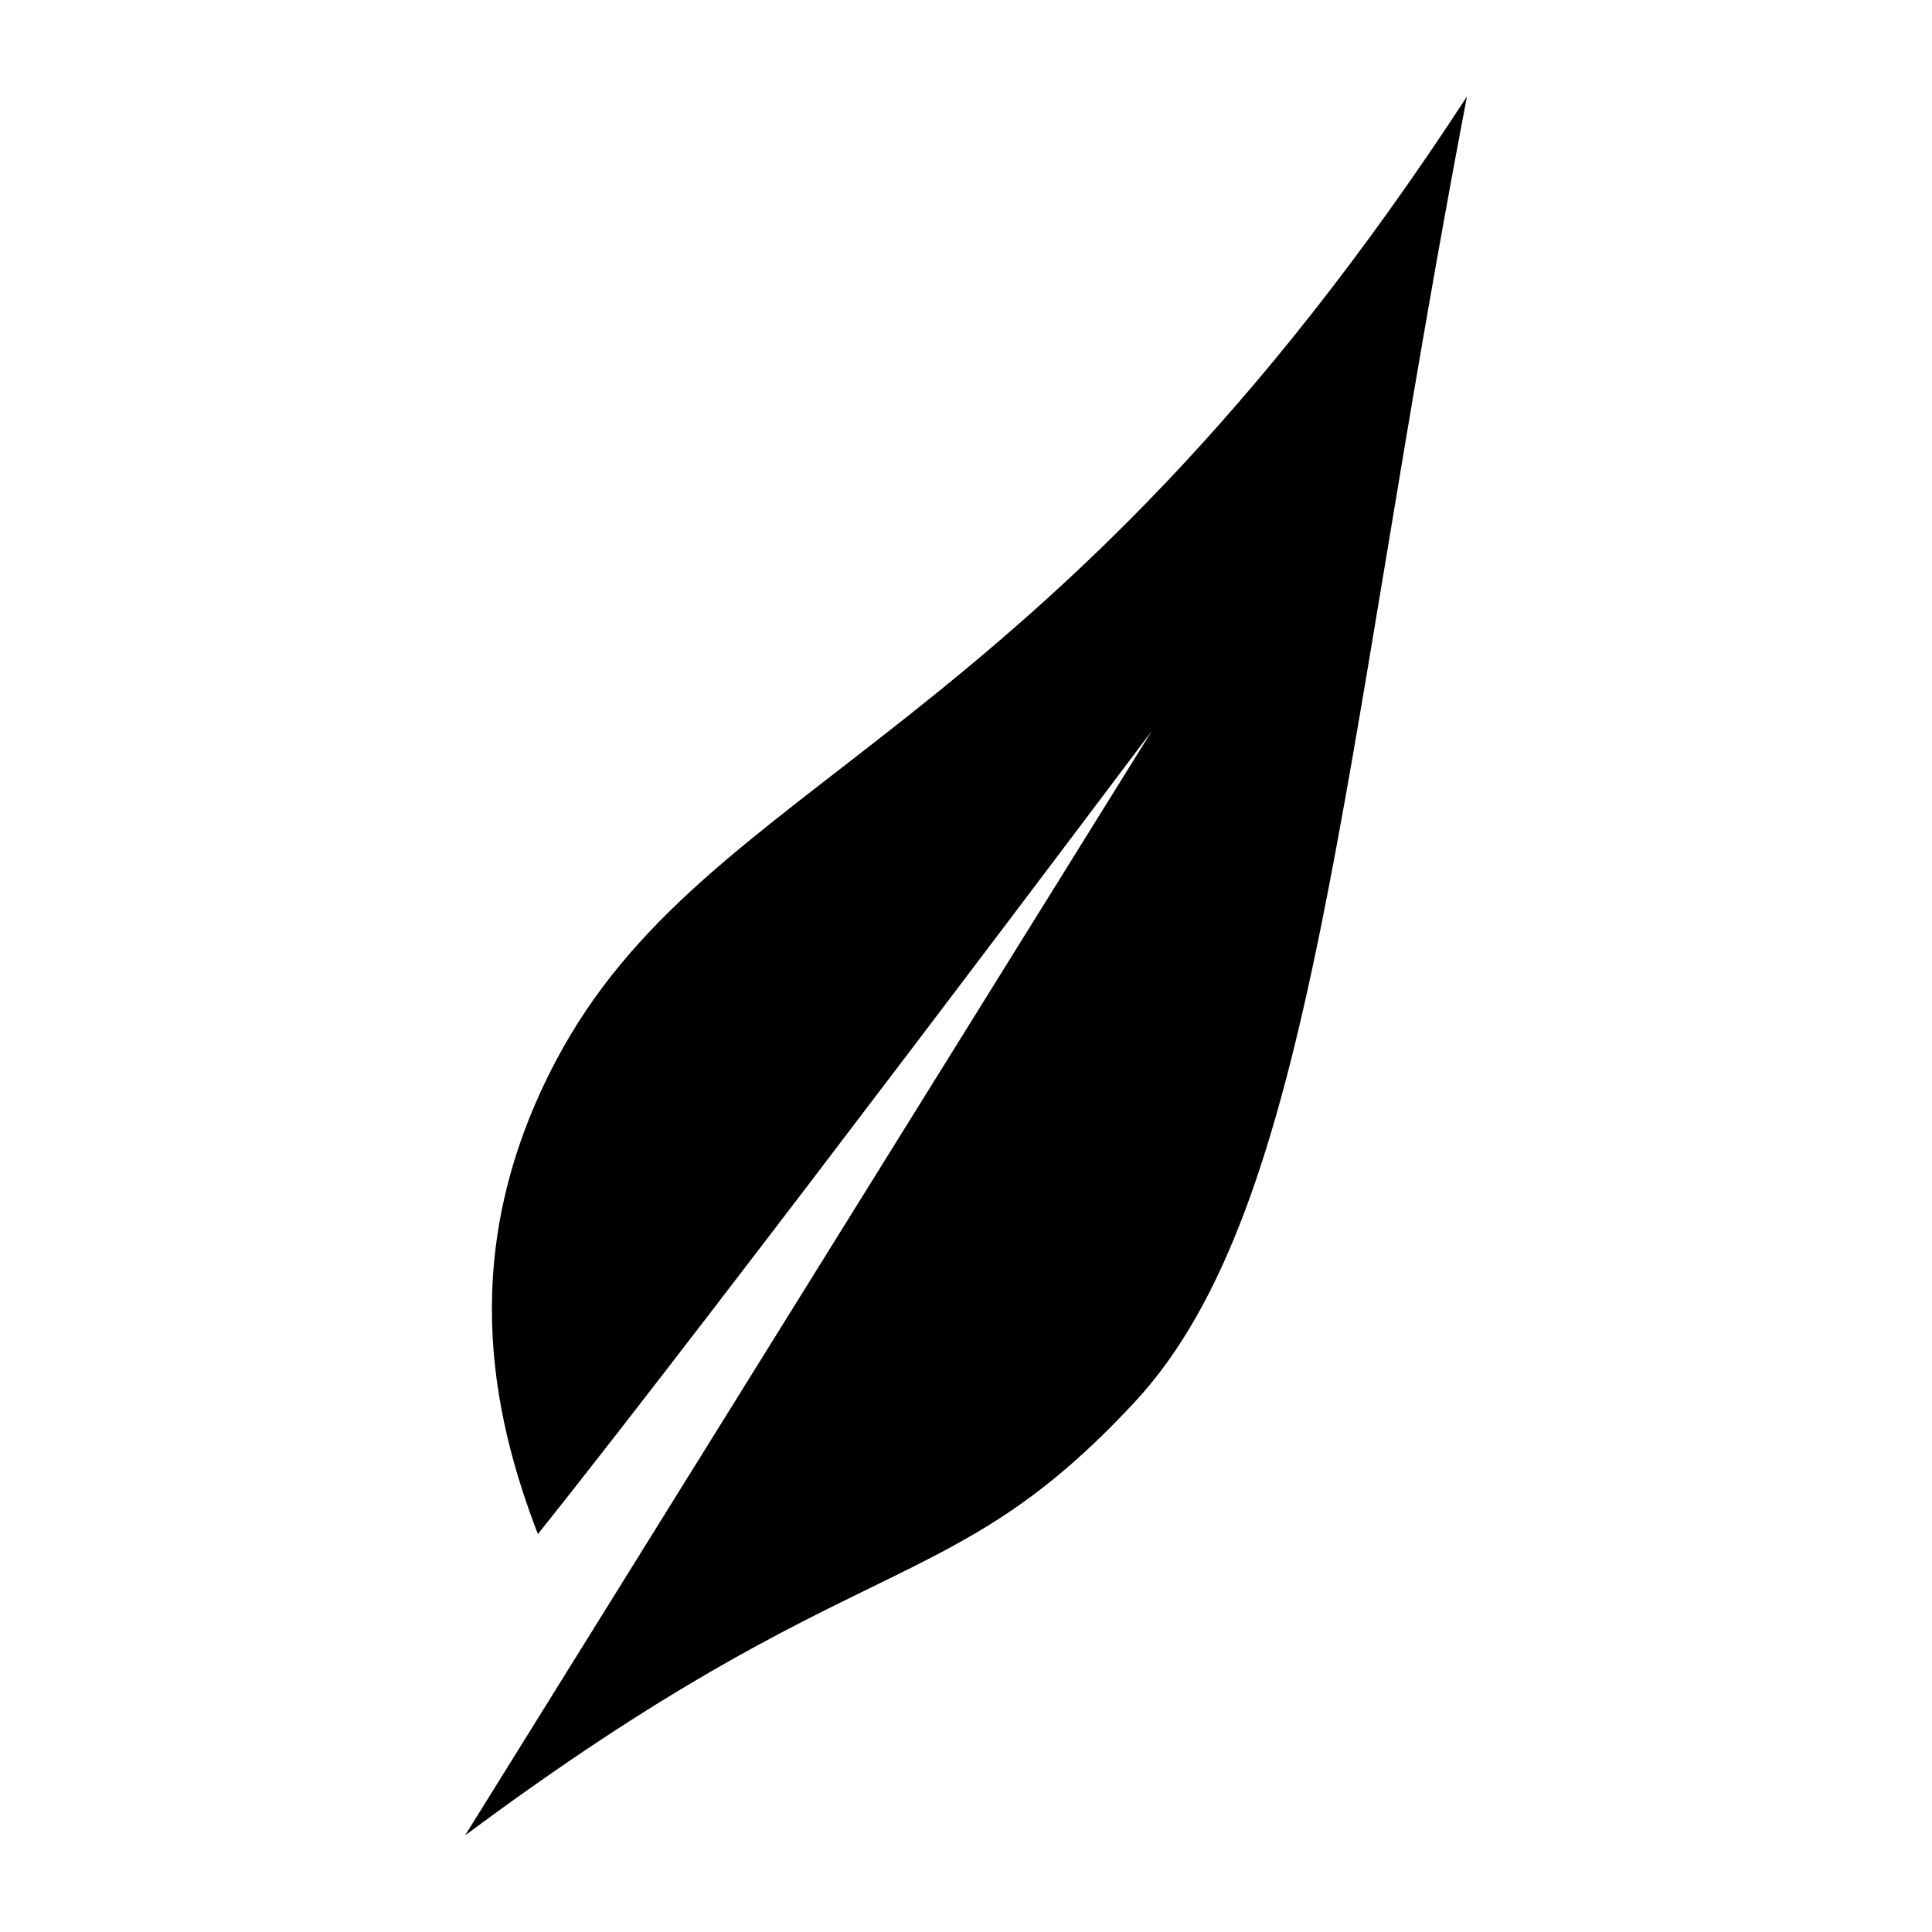
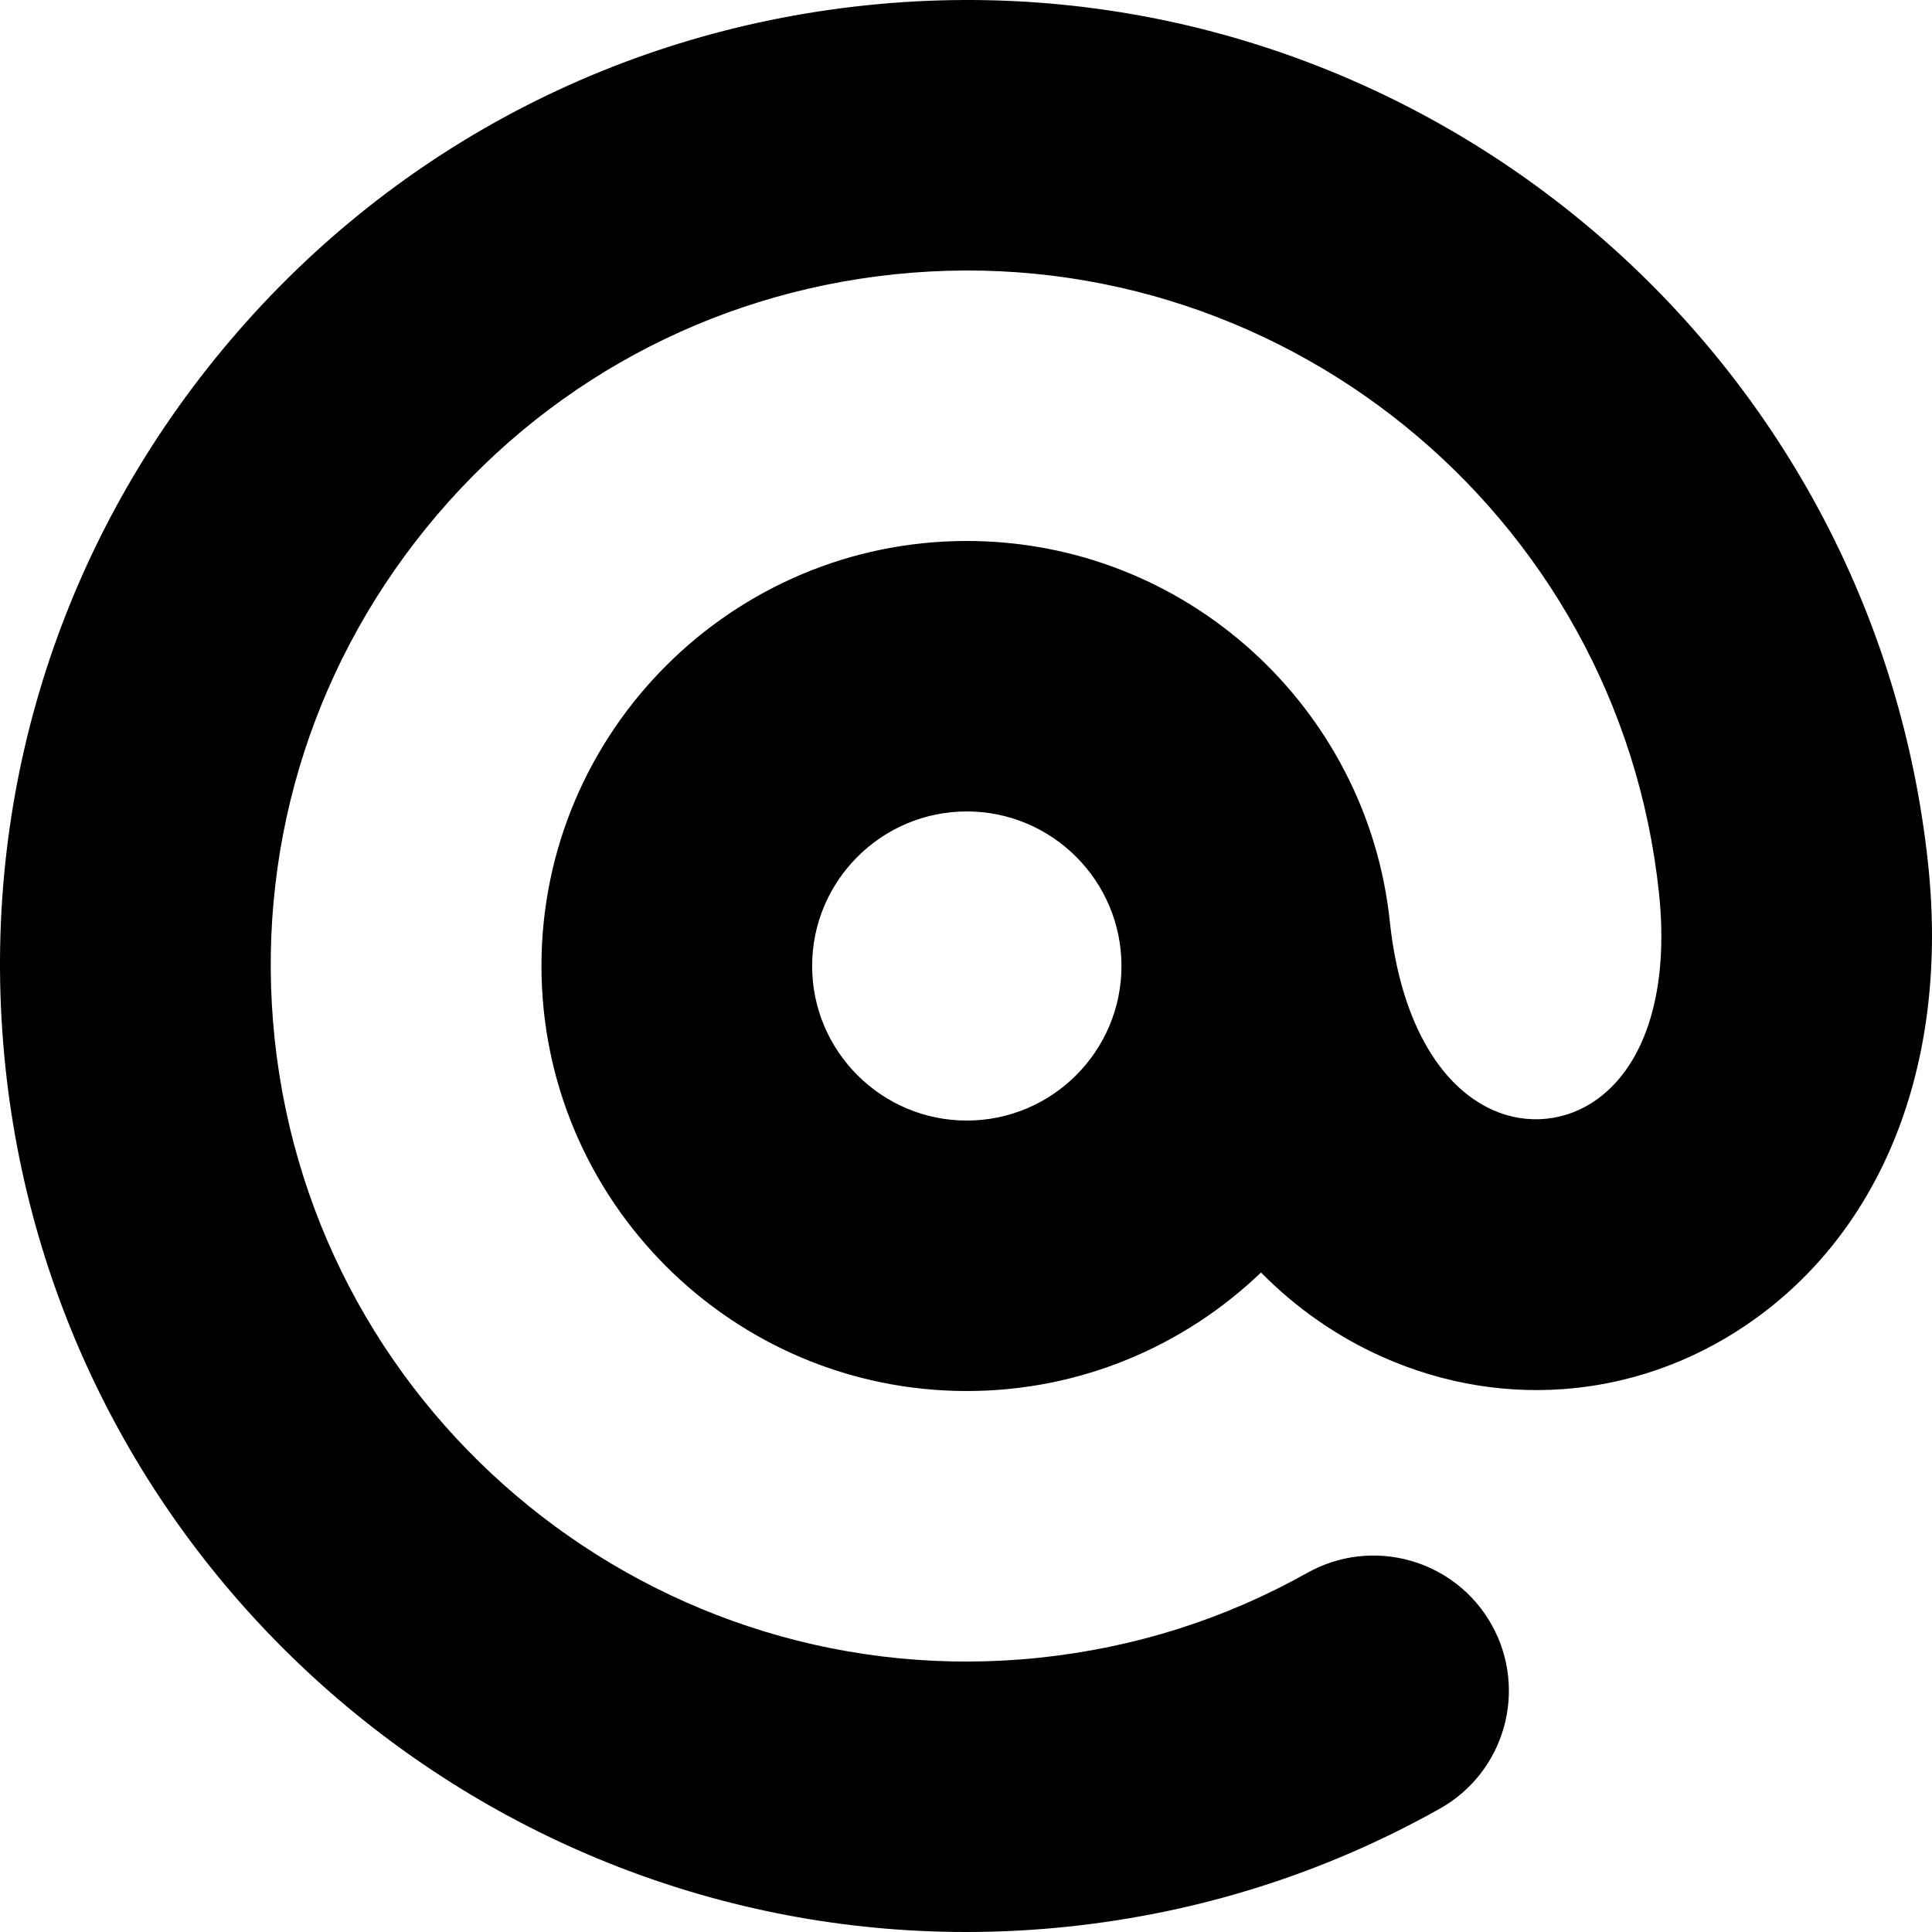
<svg xmlns="http://www.w3.org/2000/svg" version="1.1" x="0px" y="0px" viewBox="0 0 100 100" enable-background="new 0 0 100 100" xml:space="preserve">
-   <g>
-     <path d="M28.752,54.951c-5.116,9.719-3.333,18.164-0.91,24.455c9.281-11.62,31.774-41.57,31.774-41.57L24.073,95   c20.549-15.29,24.931-11.932,34.681-22.454C68.104,62.455,69.24,40.055,75.927,5C53.93,38.755,36.629,39.984,28.752,54.951z" />
-   </g>
+   <path d="M99.804,44.773C96.92,17.357,72.258-2.607,44.812,0.277C31.52,1.673,19.568,8.157,11.157,18.536  C2.745,28.915-1.117,41.944,0.28,55.226C2.978,80.875,24.743,100,50.007,100c1.739,0,3.497-0.091,5.266-0.276  c6.831-0.719,13.309-2.773,19.25-6.107c3.374-1.893,4.573-6.158,2.679-9.529c-1.893-3.37-6.165-4.568-9.537-2.677  c-4.271,2.396-8.933,3.873-13.856,4.391c-19.75,2.081-37.517-12.298-39.594-32.038c-1.006-9.562,1.775-18.944,7.831-26.417  c6.056-7.473,14.662-12.142,24.231-13.146c19.766-2.079,37.518,12.298,39.594,32.038c0.518,4.919-0.646,8.802-3.193,10.651  c-1.588,1.152-3.607,1.364-5.401,0.567c-2.875-1.279-4.821-4.835-5.339-9.755c-0.001-0.006-0.002-0.013-0.003-0.019  C70.77,36.637,61.397,28.001,50.042,28.001c-12.14,0-22.016,9.869-22.016,21.999s9.876,21.999,22.016,21.999  c5.905,0,11.27-2.34,15.228-6.135c1.819,1.843,3.934,3.324,6.308,4.38c6.423,2.854,13.649,2.097,19.336-2.031  C97.618,63.345,100.858,54.802,99.804,44.773z M50.042,58c-4.415,0-8.006-3.589-8.006-8c0-4.411,3.591-8,8.006-8  c4.414,0,8.005,3.589,8.005,8C58.047,54.411,54.455,58,50.042,58z" />
</svg>
